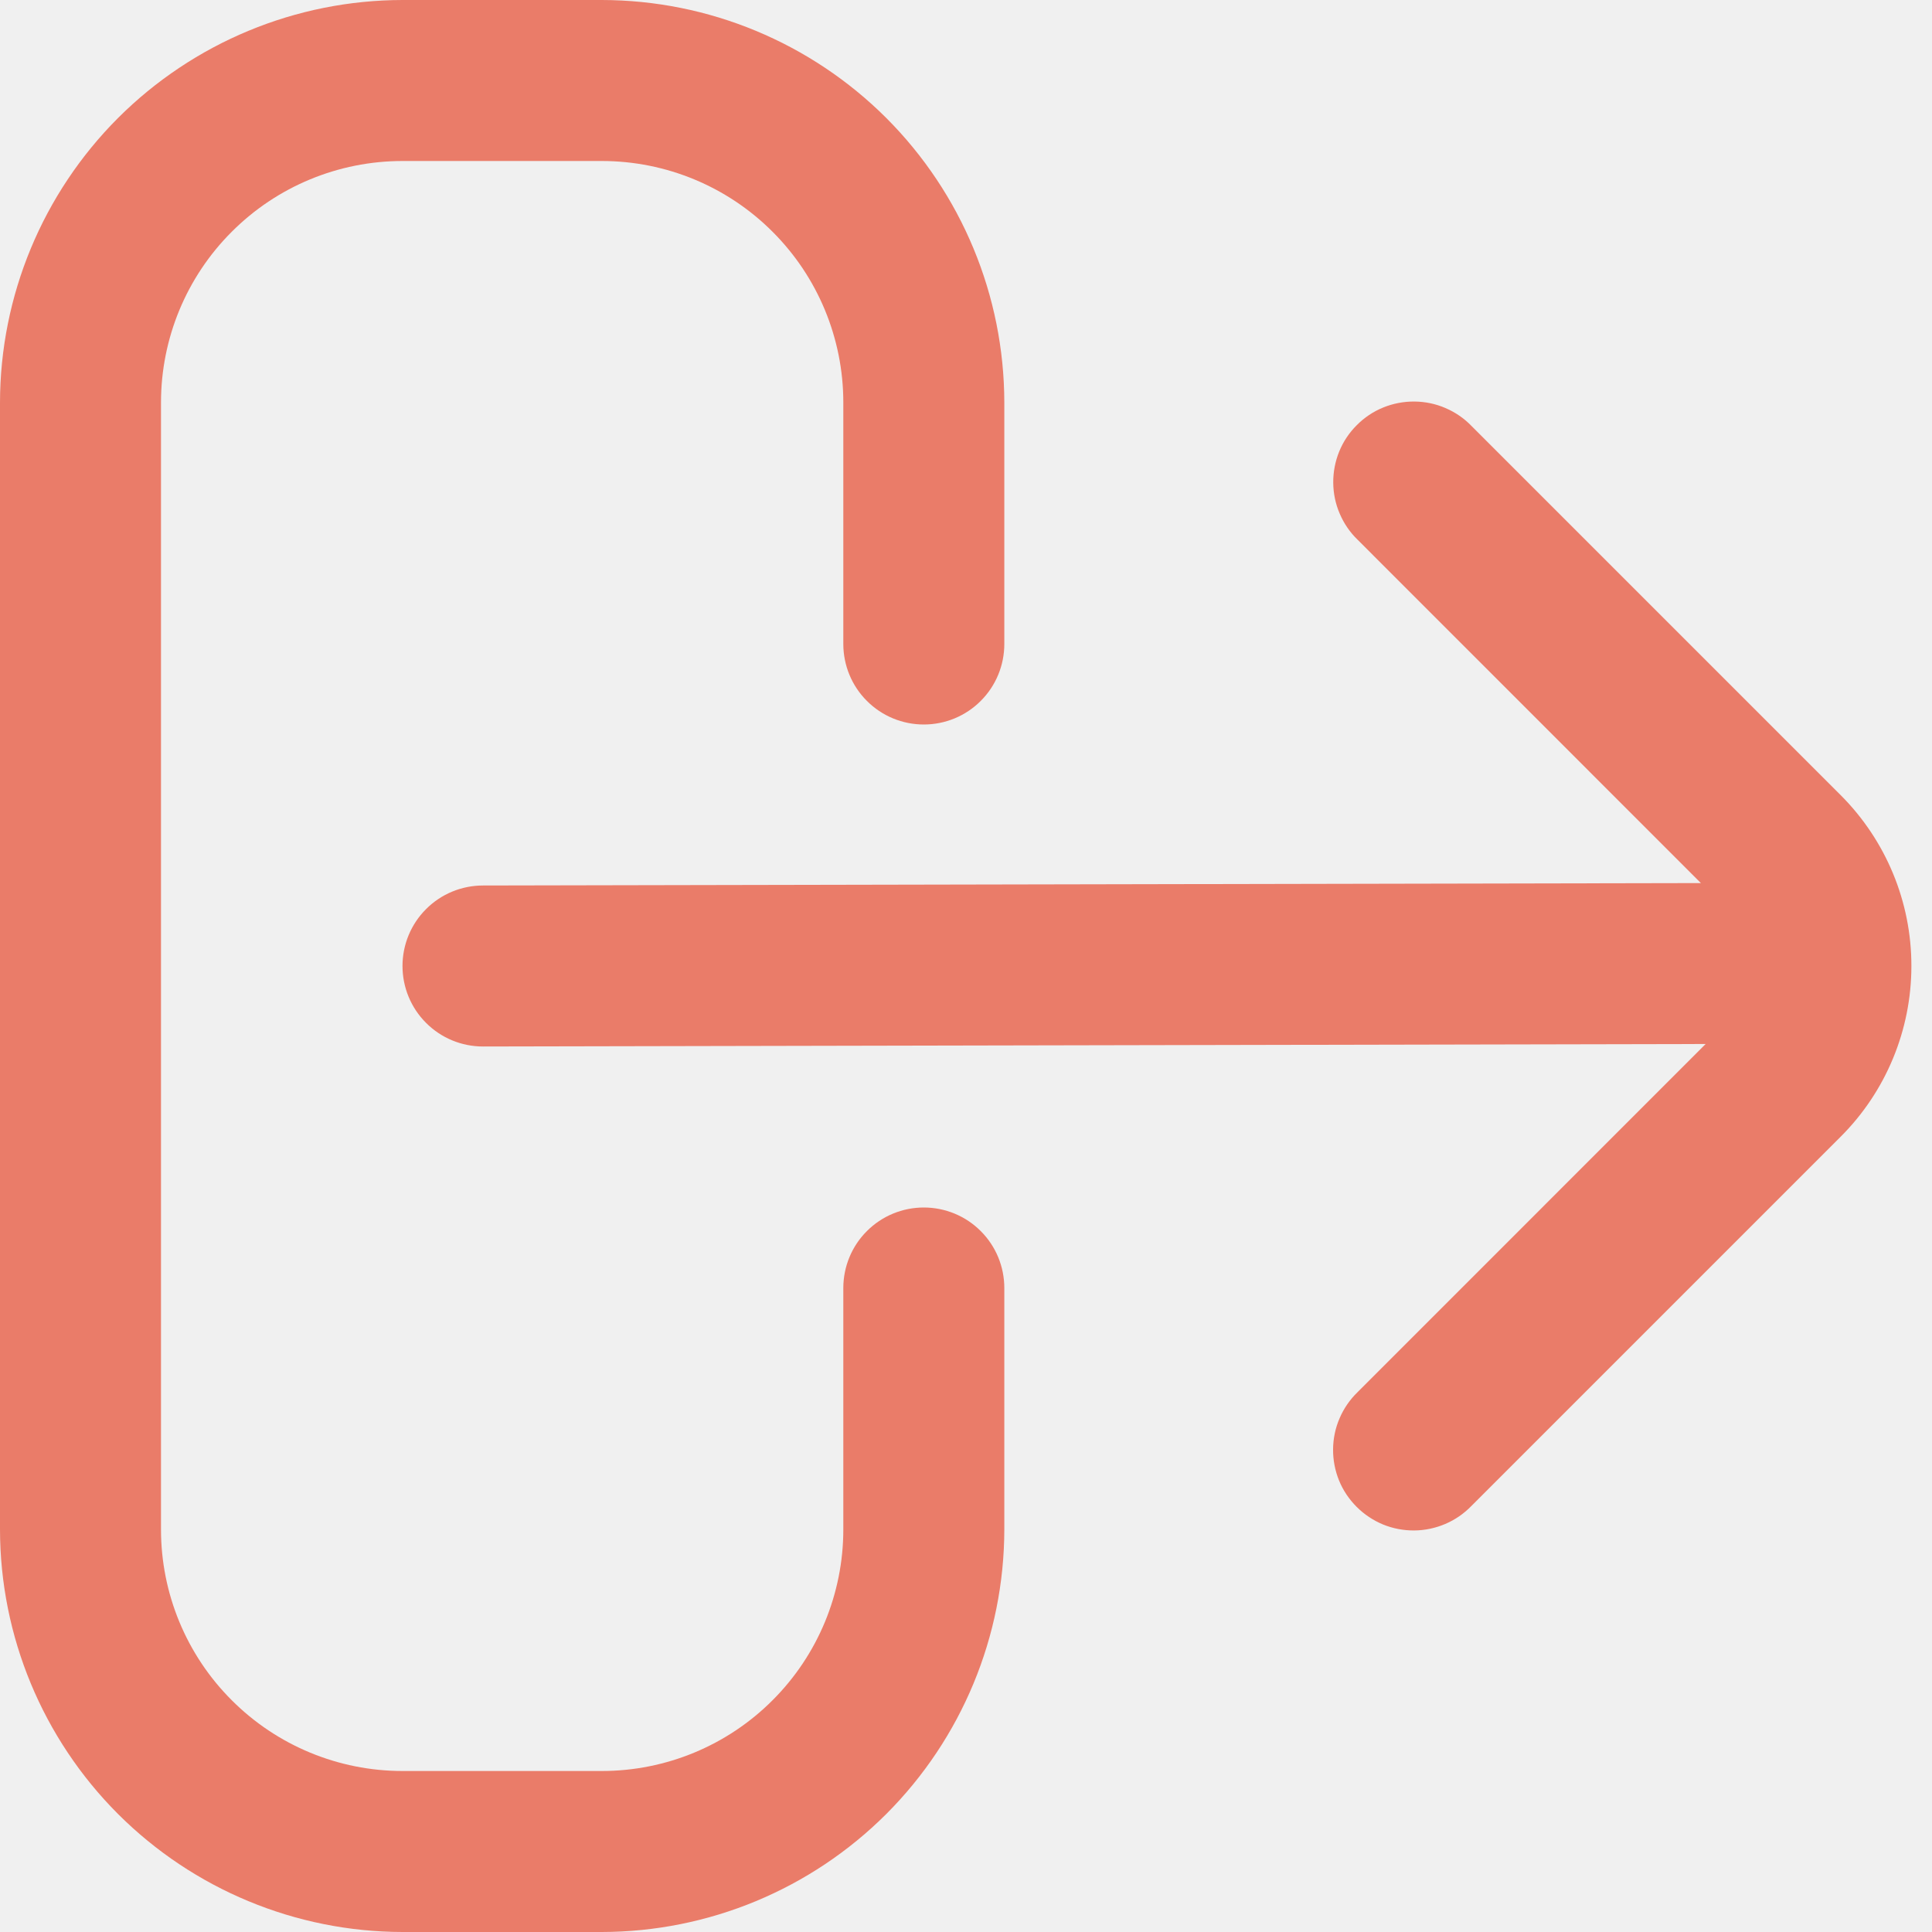
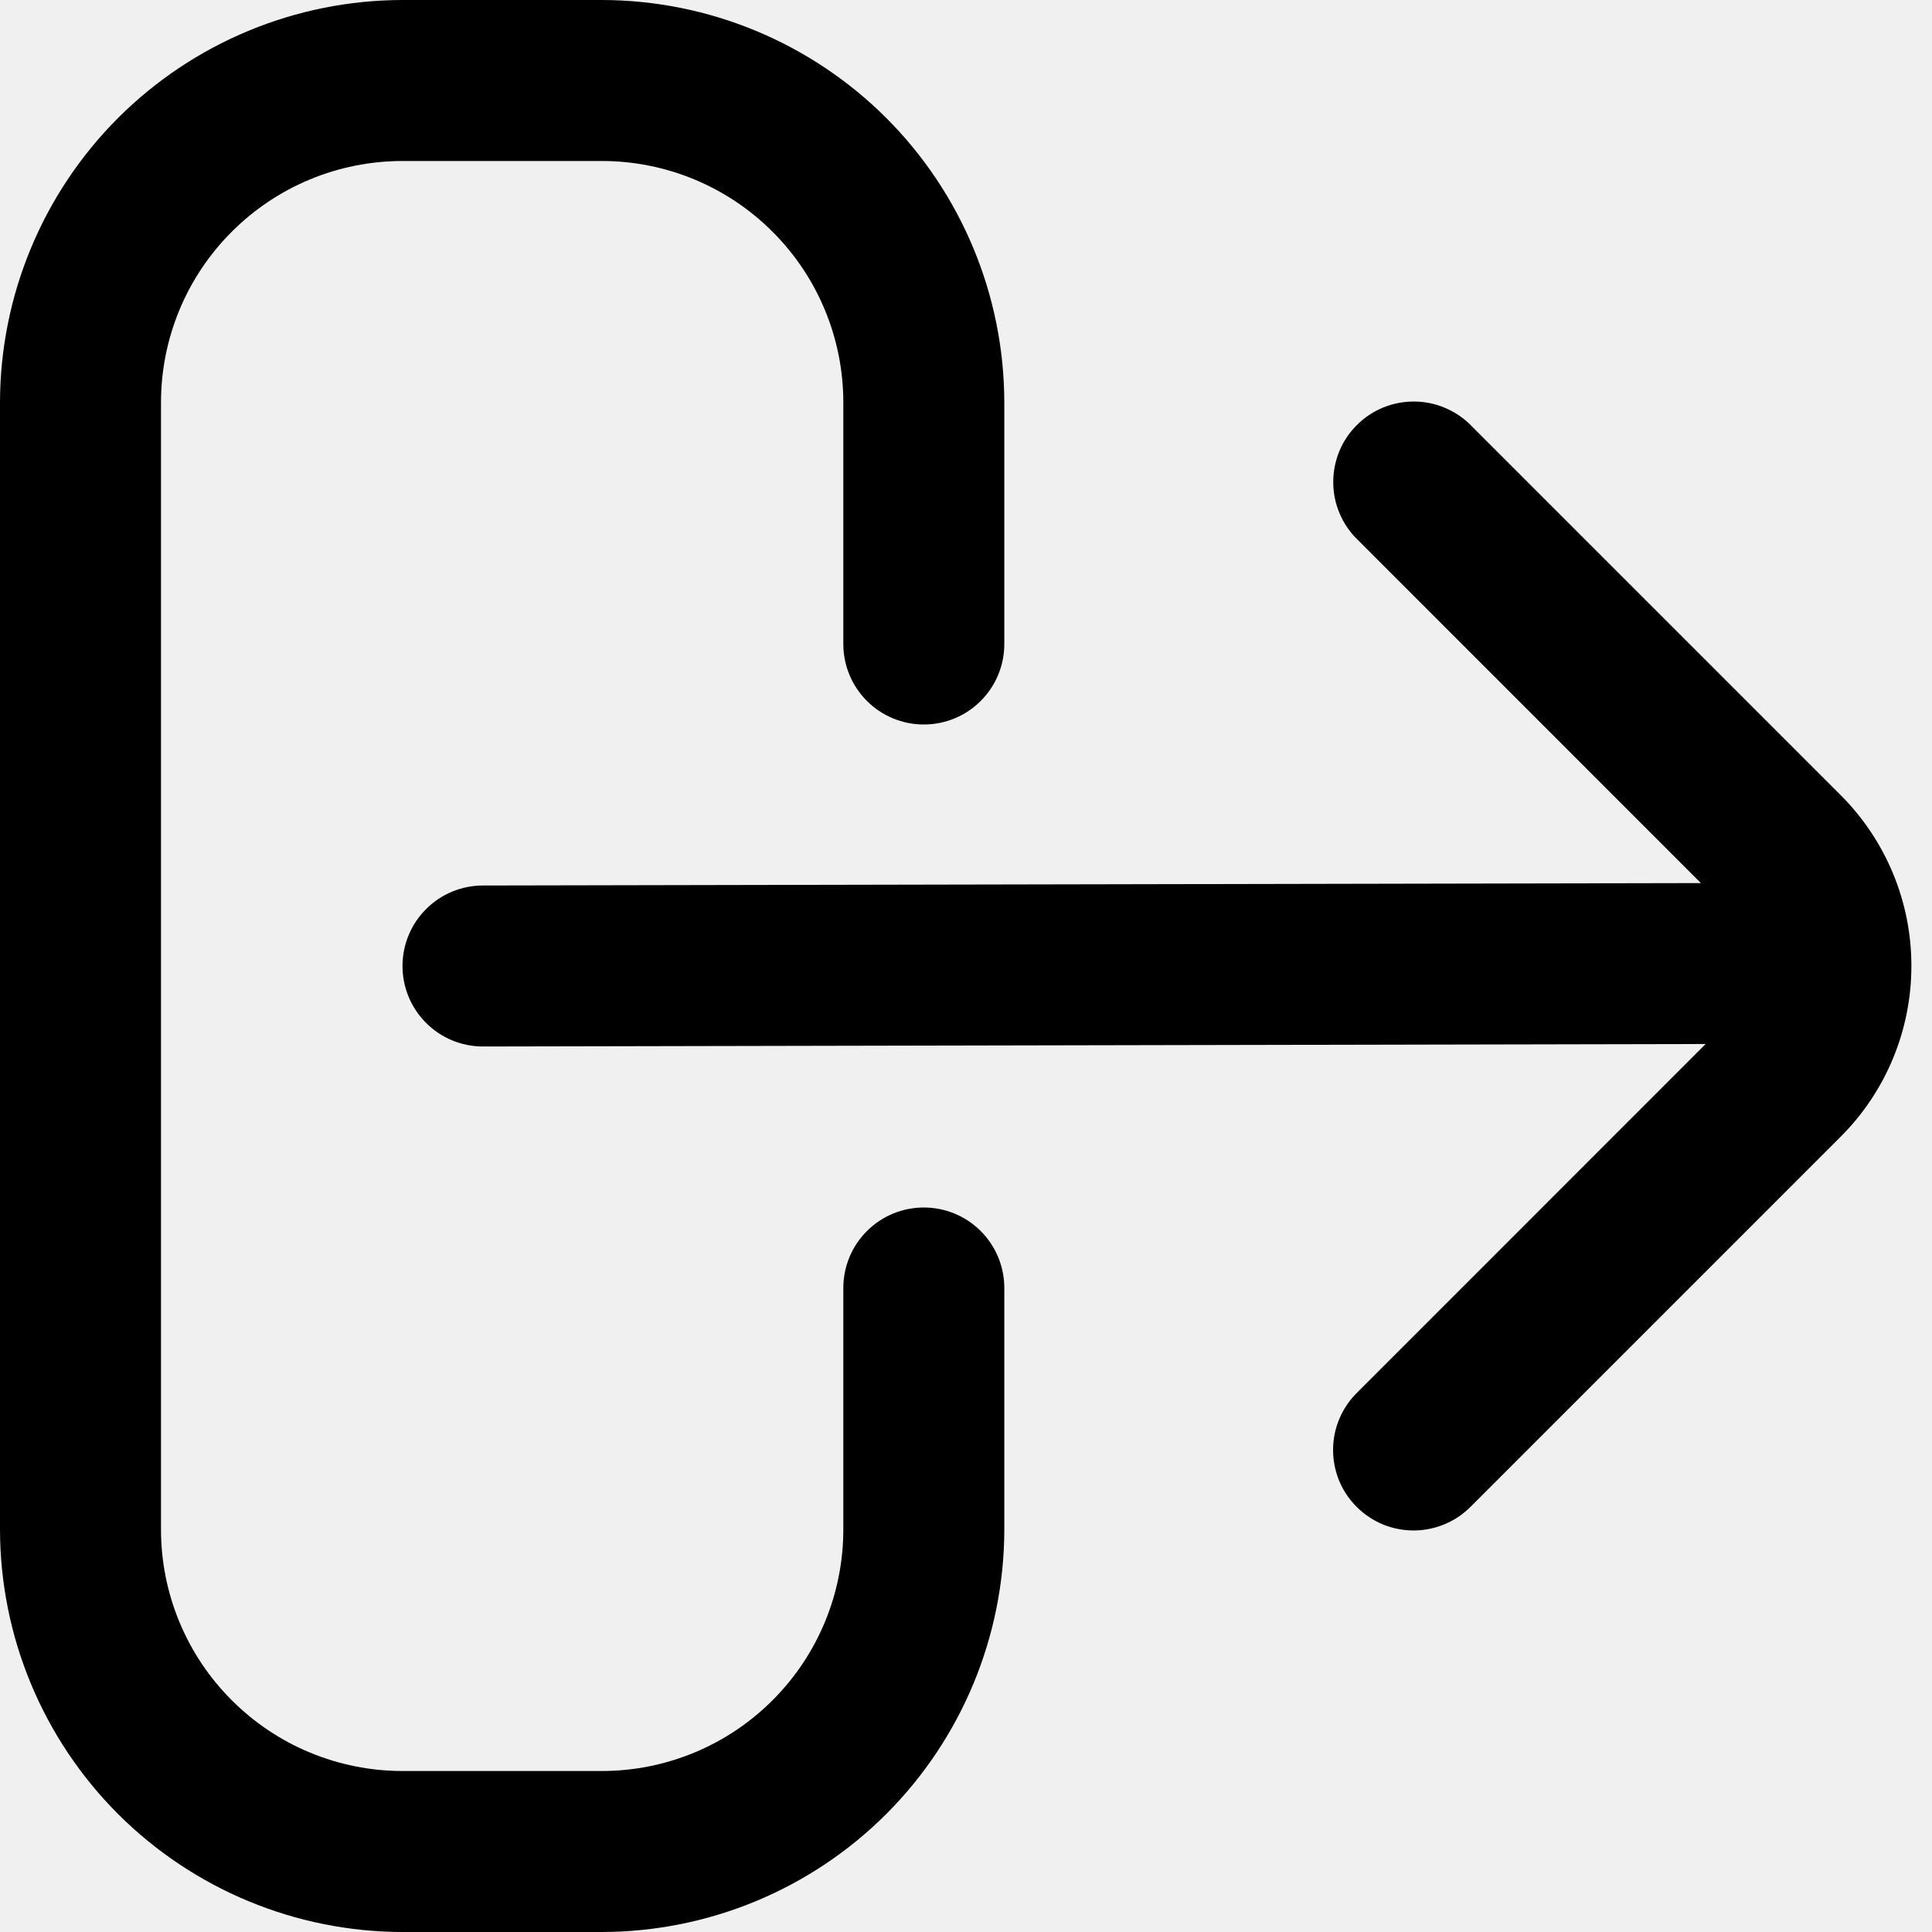
<svg xmlns="http://www.w3.org/2000/svg" width="24" height="24" viewBox="0 0 24 24" fill="none">
  <g clip-path="url(#clip0_16_1205)">
-     <path d="M11.476 15C11.211 15 10.956 15.105 10.769 15.293C10.581 15.48 10.476 15.735 10.476 16V19C10.476 19.796 10.16 20.559 9.597 21.121C9.035 21.684 8.272 22 7.476 22H5C4.204 22 3.441 21.684 2.879 21.121C2.316 20.559 2 19.796 2 19V5C2 4.204 2.316 3.441 2.879 2.879C3.441 2.316 4.204 2 5 2H7.476C8.272 2 9.035 2.316 9.597 2.879C10.16 3.441 10.476 4.204 10.476 5V8C10.476 8.265 10.581 8.52 10.769 8.707C10.956 8.895 11.211 9 11.476 9C11.741 9 11.996 8.895 12.183 8.707C12.371 8.52 12.476 8.265 12.476 8V5C12.474 3.674 11.947 2.404 11.01 1.466C10.072 0.529 8.802 0.002 7.476 0H5C3.674 0.002 2.404 0.529 1.466 1.466C0.529 2.404 0.002 3.674 0 5L0 19C0.002 20.326 0.529 21.596 1.466 22.534C2.404 23.471 3.674 23.998 5 24H7.476C8.802 23.998 10.072 23.471 11.01 22.534C11.947 21.596 12.474 20.326 12.476 19V16C12.476 15.735 12.371 15.48 12.183 15.293C11.996 15.105 11.741 15 11.476 15Z" fill="#EA7C69" />
-     <path d="M22.867 9.879L18.281 5.293C18.189 5.197 18.078 5.121 17.956 5.069C17.834 5.016 17.703 4.989 17.57 4.988C17.438 4.987 17.306 5.012 17.183 5.062C17.06 5.112 16.948 5.187 16.855 5.281C16.761 5.374 16.686 5.486 16.636 5.609C16.586 5.732 16.561 5.864 16.562 5.996C16.563 6.129 16.59 6.26 16.643 6.382C16.695 6.504 16.771 6.615 16.867 6.707L21.129 10.97L6 11C5.735 11 5.48 11.105 5.293 11.293C5.105 11.48 5 11.735 5 12C5 12.265 5.105 12.52 5.293 12.707C5.48 12.895 5.735 13 6 13L21.188 12.969L16.865 17.293C16.77 17.385 16.693 17.496 16.641 17.618C16.588 17.74 16.561 17.871 16.56 18.004C16.559 18.136 16.584 18.268 16.634 18.391C16.684 18.514 16.759 18.625 16.853 18.719C16.947 18.813 17.058 18.887 17.181 18.938C17.304 18.988 17.436 19.013 17.568 19.012C17.701 19.011 17.832 18.983 17.954 18.931C18.076 18.879 18.187 18.802 18.279 18.707L22.865 14.121C23.428 13.559 23.744 12.796 23.744 12C23.745 11.205 23.429 10.442 22.867 9.879Z" fill="#EA7C69" />
+     <path d="M11.476 15C11.211 15 10.956 15.105 10.769 15.293C10.581 15.48 10.476 15.735 10.476 16V19C10.476 19.796 10.16 20.559 9.597 21.121C9.035 21.684 8.272 22 7.476 22H5C4.204 22 3.441 21.684 2.879 21.121C2.316 20.559 2 19.796 2 19V5C2 4.204 2.316 3.441 2.879 2.879C3.441 2.316 4.204 2 5 2H7.476C8.272 2 9.035 2.316 9.597 2.879C10.16 3.441 10.476 4.204 10.476 5V8C10.476 8.265 10.581 8.52 10.769 8.707C10.956 8.895 11.211 9 11.476 9C11.741 9 11.996 8.895 12.183 8.707C12.371 8.52 12.476 8.265 12.476 8V5C12.474 3.674 11.947 2.404 11.01 1.466C10.072 0.529 8.802 0.002 7.476 0H5C3.674 0.002 2.404 0.529 1.466 1.466C0.529 2.404 0.002 3.674 0 5L0 19C0.002 20.326 0.529 21.596 1.466 22.534C2.404 23.471 3.674 23.998 5 24H7.476C8.802 23.998 10.072 23.471 11.01 22.534C11.947 21.596 12.474 20.326 12.476 19V16C12.476 15.735 12.371 15.48 12.183 15.293C11.996 15.105 11.741 15 11.476 15Z" fill="currentColor" />
+     <path d="M22.867 9.879L18.281 5.293C18.189 5.197 18.078 5.121 17.956 5.069C17.834 5.016 17.703 4.989 17.57 4.988C17.438 4.987 17.306 5.012 17.183 5.062C17.06 5.112 16.948 5.187 16.855 5.281C16.761 5.374 16.686 5.486 16.636 5.609C16.586 5.732 16.561 5.864 16.562 5.996C16.563 6.129 16.59 6.26 16.643 6.382C16.695 6.504 16.771 6.615 16.867 6.707L21.129 10.97L6 11C5.735 11 5.48 11.105 5.293 11.293C5.105 11.48 5 11.735 5 12C5 12.265 5.105 12.52 5.293 12.707C5.48 12.895 5.735 13 6 13L21.188 12.969L16.865 17.293C16.77 17.385 16.693 17.496 16.641 17.618C16.588 17.74 16.561 17.871 16.56 18.004C16.559 18.136 16.584 18.268 16.634 18.391C16.684 18.514 16.759 18.625 16.853 18.719C16.947 18.813 17.058 18.887 17.181 18.938C17.304 18.988 17.436 19.013 17.568 19.012C17.701 19.011 17.832 18.983 17.954 18.931C18.076 18.879 18.187 18.802 18.279 18.707L22.865 14.121C23.428 13.559 23.744 12.796 23.744 12C23.745 11.205 23.429 10.442 22.867 9.879Z" fill="currentColor" />
  </g>
  <defs>
    <clipPath id="clip0_16_1205">
-       <rect width="24" height="24" fill="white" />
+       <rect width="24" height="24" fill="currentColor" />
    </clipPath>
  </defs>
</svg>
